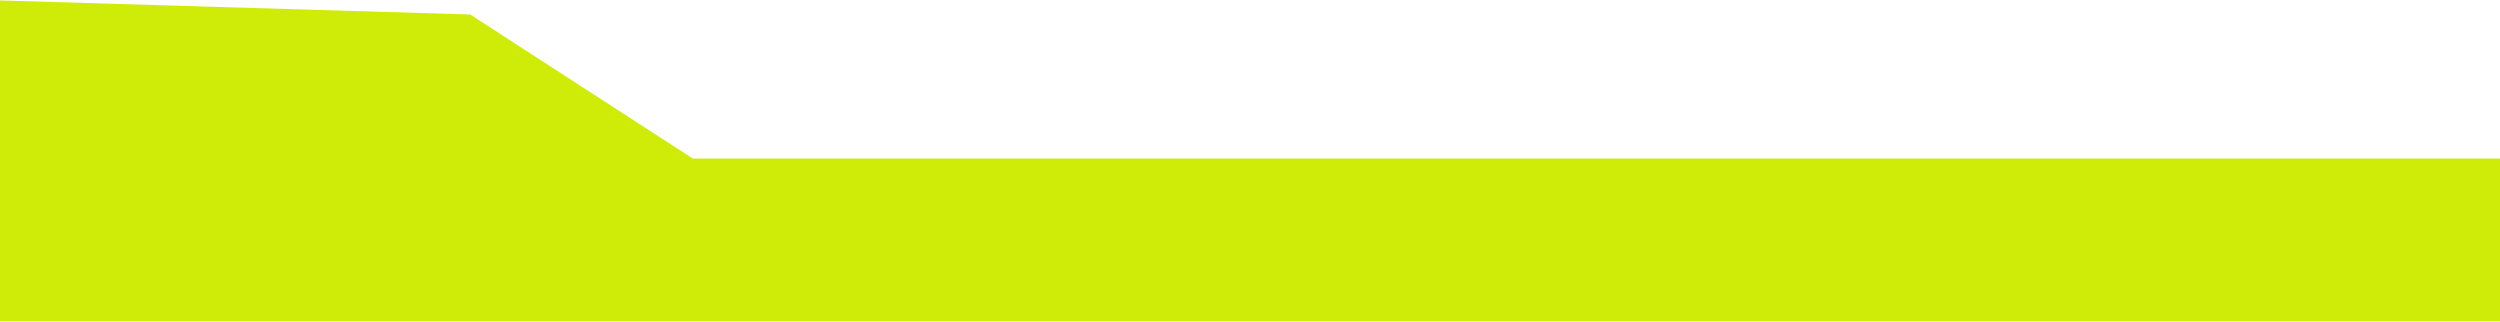
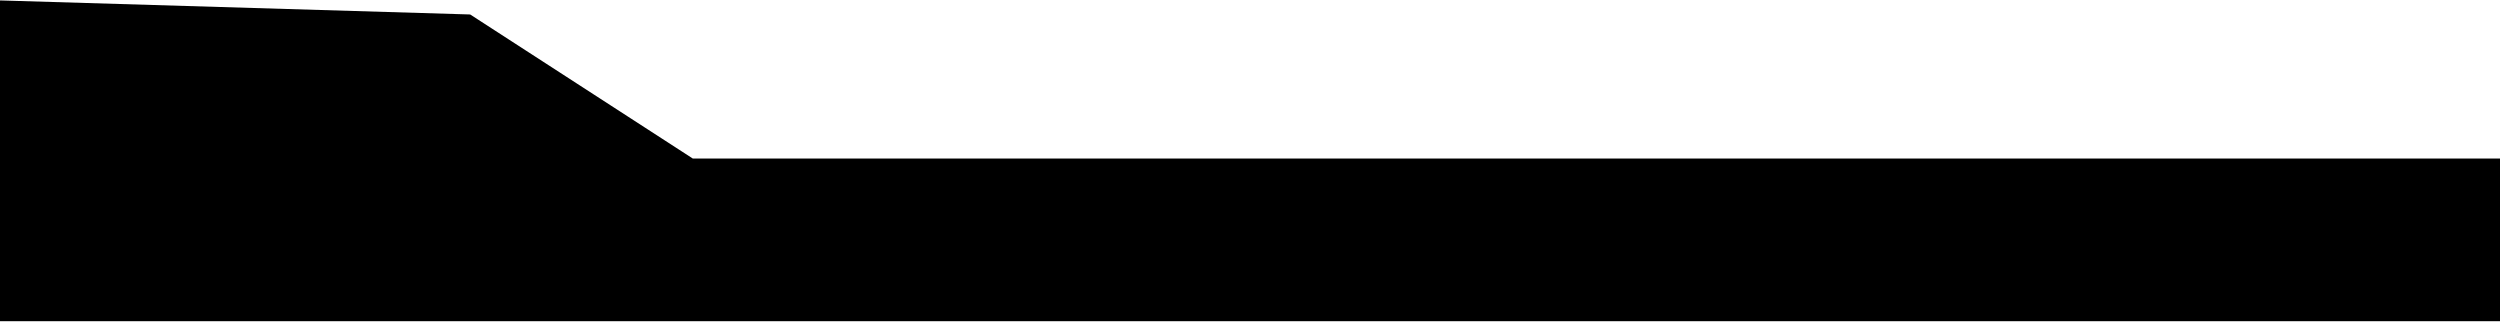
<svg xmlns="http://www.w3.org/2000/svg" width="1728" height="222" viewBox="0 0 1728 222" fill="none">
-   <path d="M1733 222H-1.928H-10V0L324.979 10.004L478.847 109.571H1733V222Z" fill="#CFEC08" />
+   <path d="M1733 222H-1.928H-10V0L324.979 10.004L478.847 109.571H1733V222Z" fill="#000" />
</svg>
